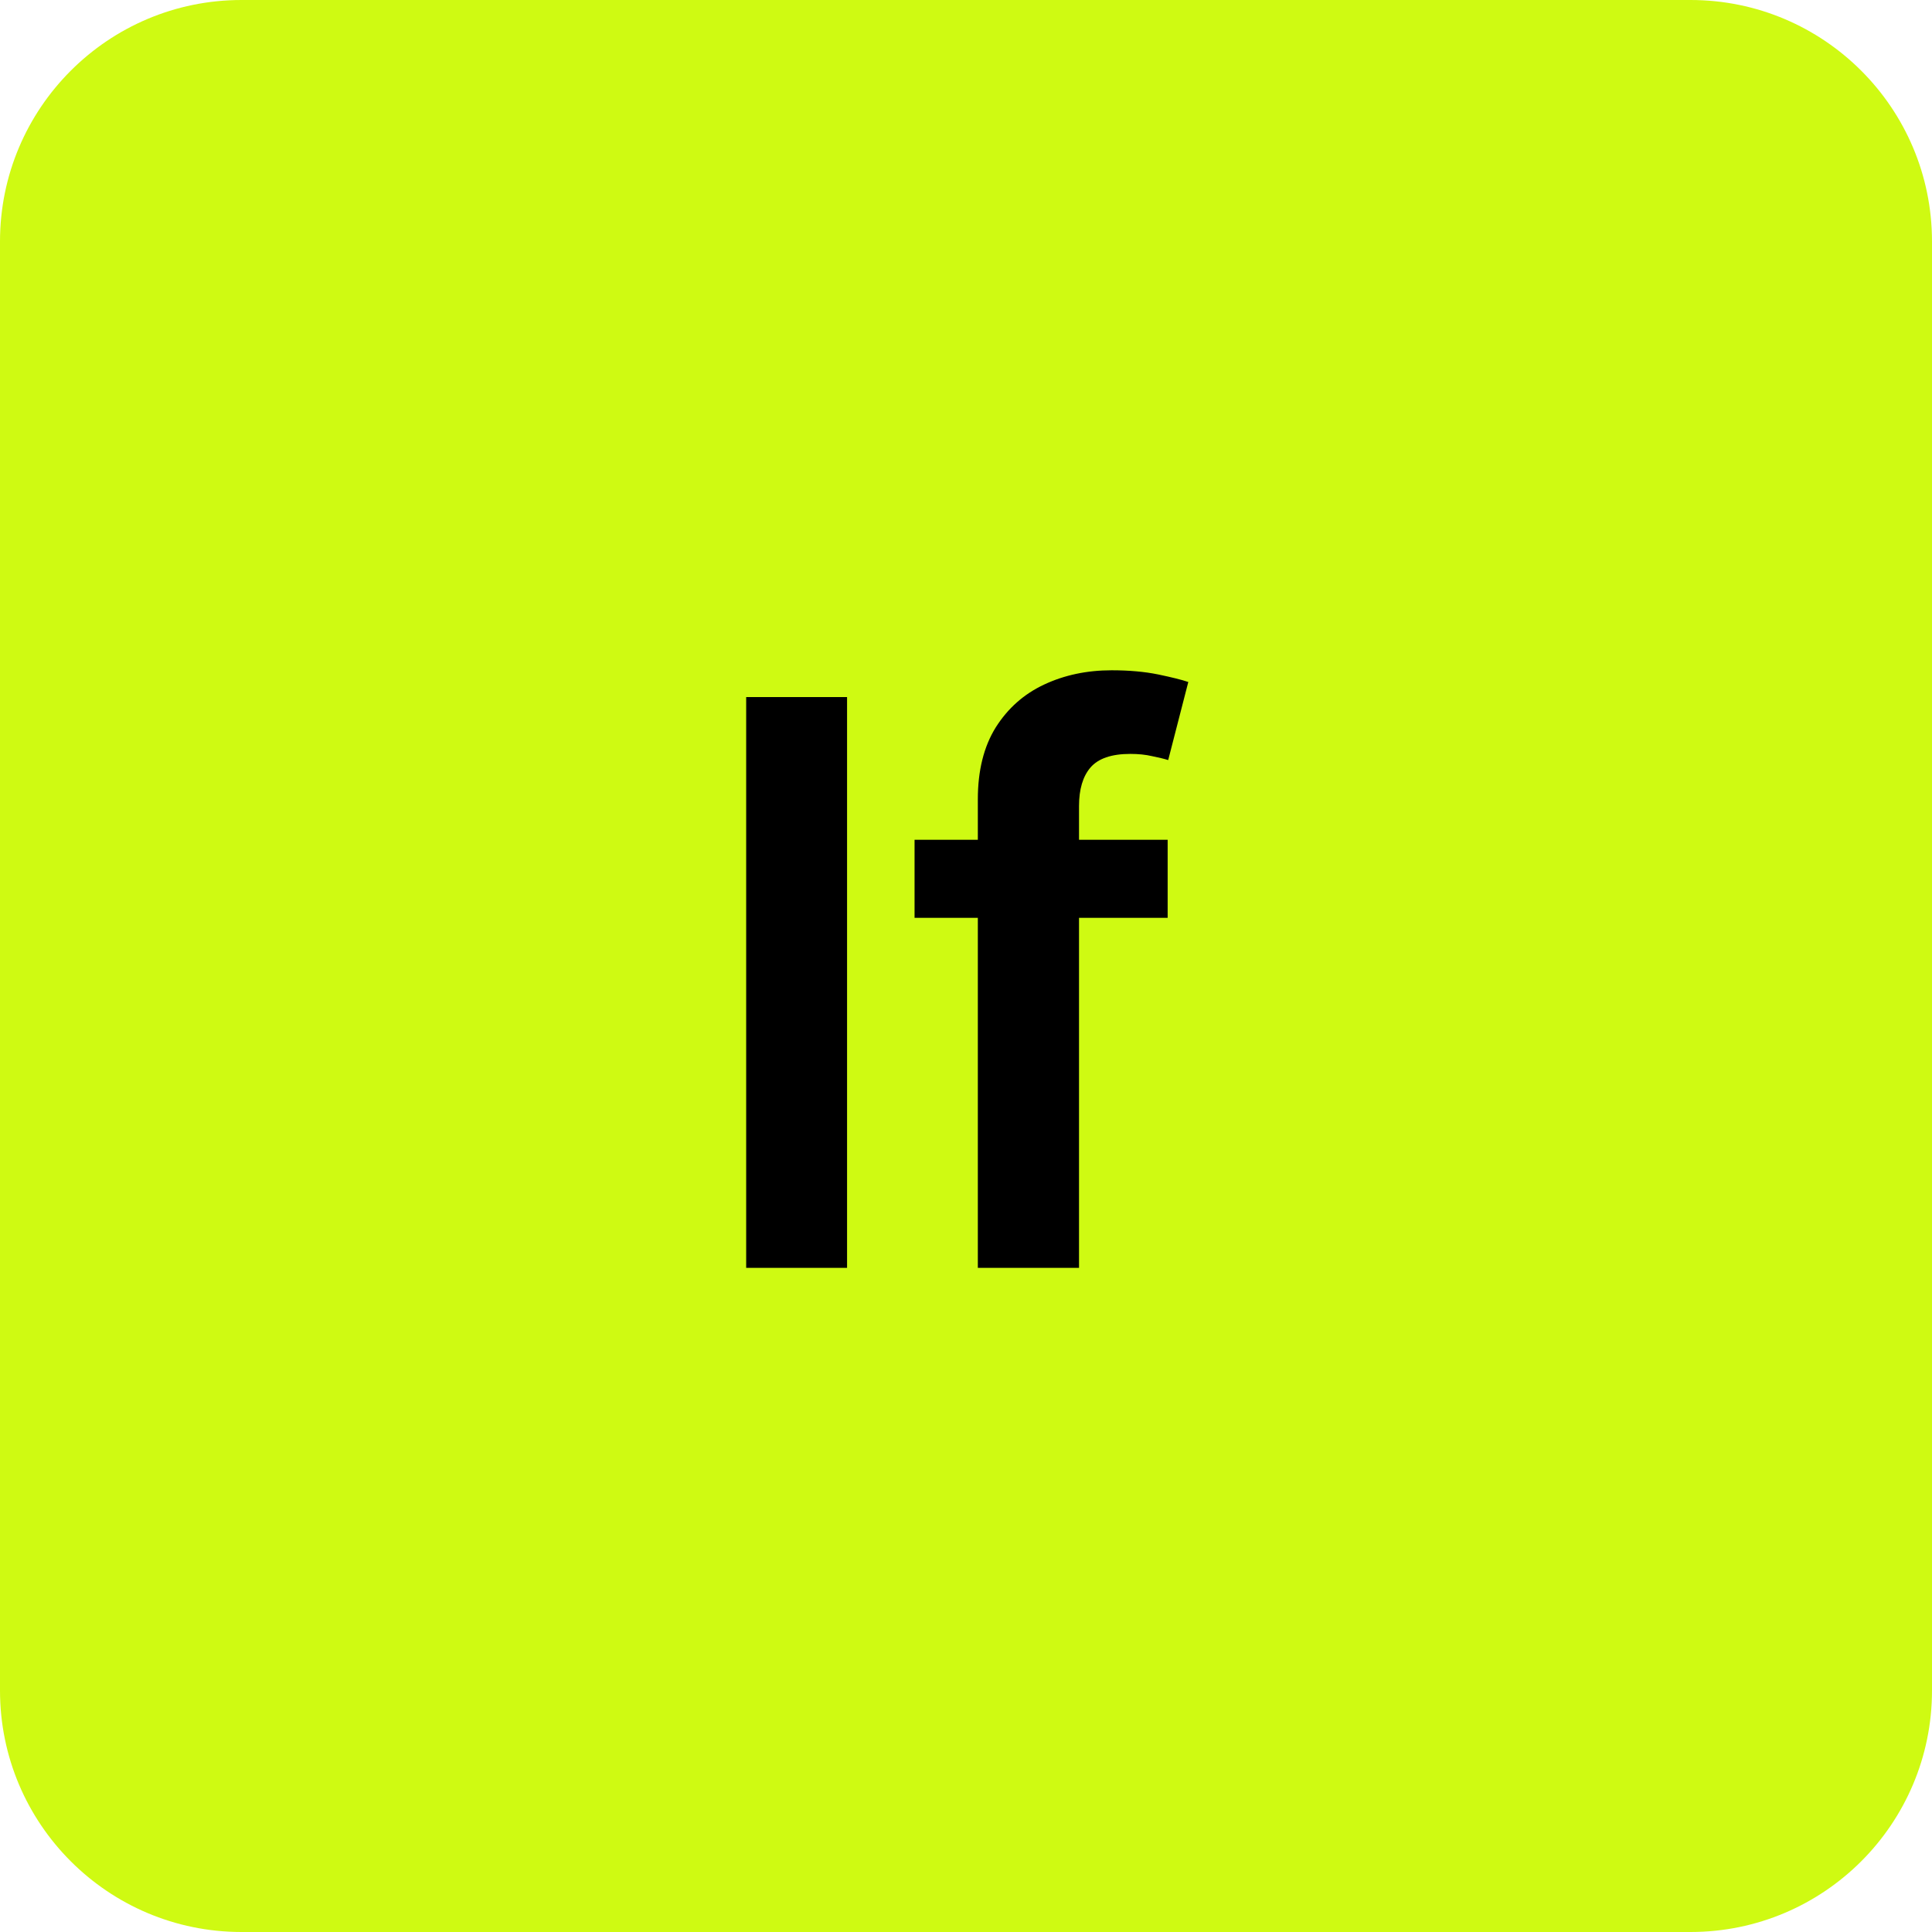
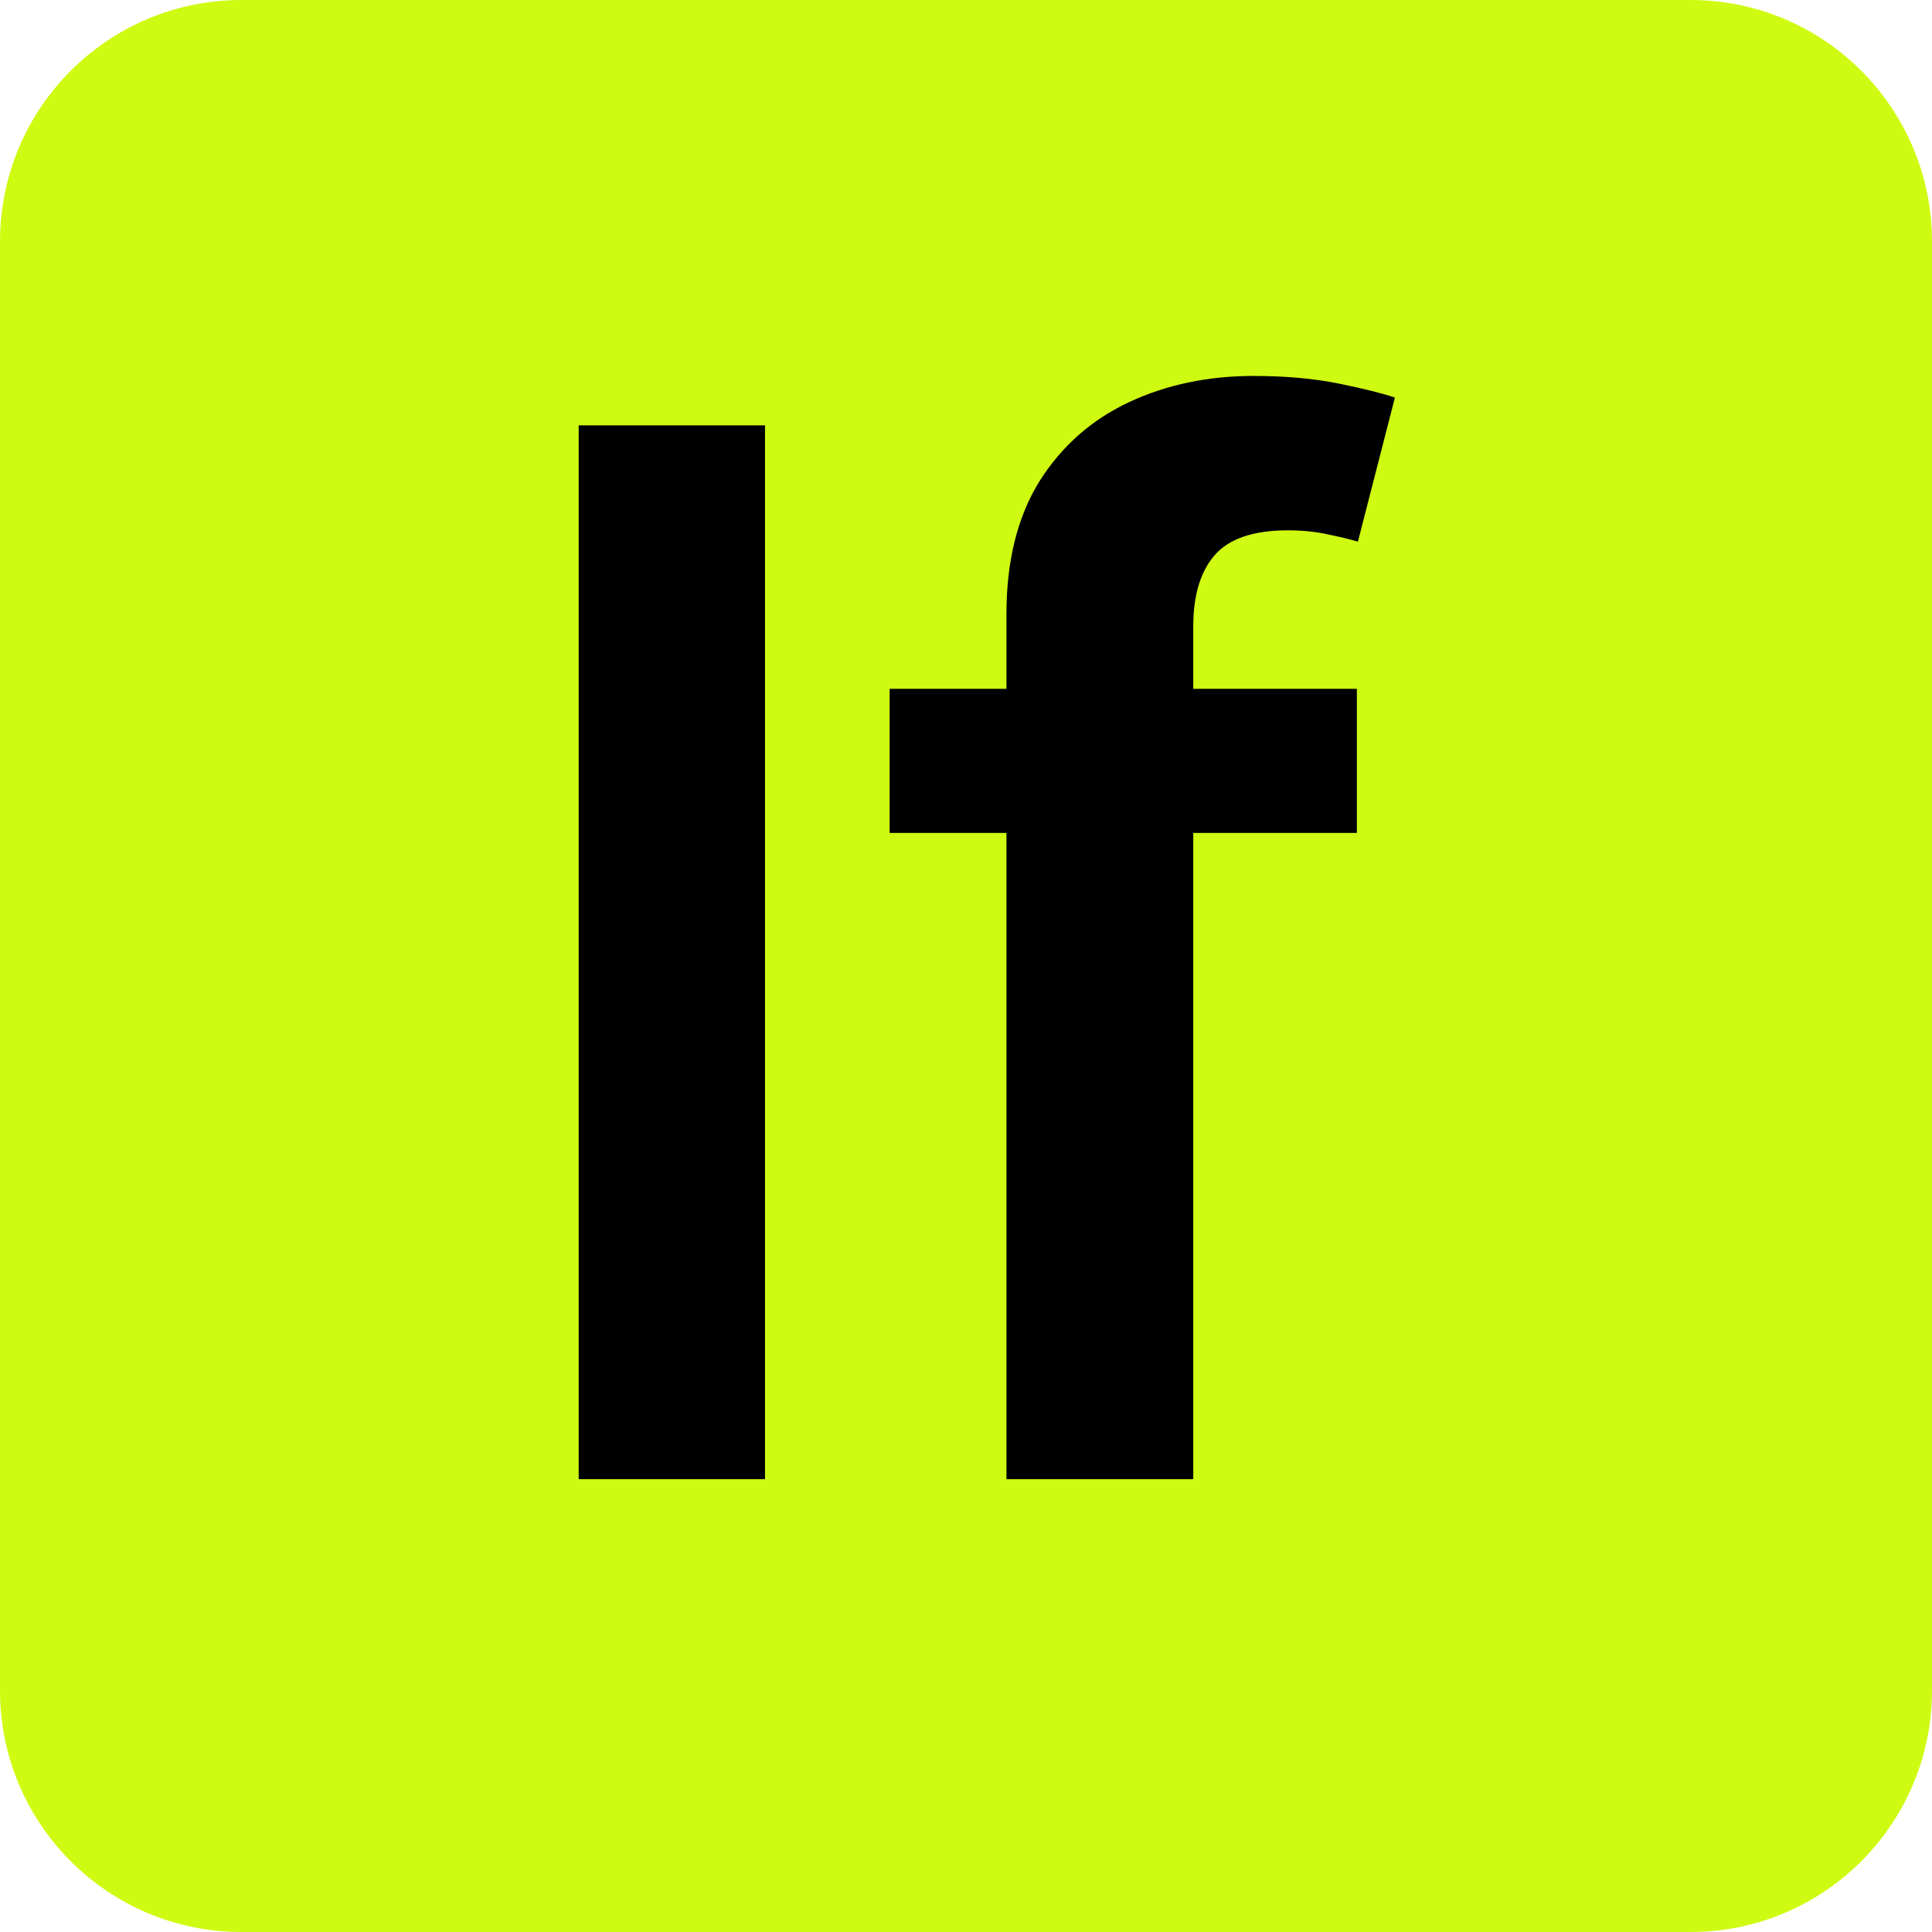
<svg xmlns="http://www.w3.org/2000/svg" width="32" height="32" viewBox="0 0 32 32" fill="none">
  <rect width="32" height="32" rx="4" fill="#CFFA12" />
-   <path d="M14.03 11.546V21H12.359V11.546H14.03ZM19.34 13.909V15.202H15.148V13.909H19.34ZM16.196 21V13.24C16.196 12.763 16.295 12.366 16.492 12.049C16.692 11.732 16.959 11.495 17.295 11.338C17.63 11.181 18.003 11.102 18.412 11.102C18.701 11.102 18.958 11.125 19.183 11.171C19.408 11.218 19.574 11.259 19.682 11.296L19.349 12.589C19.278 12.567 19.189 12.546 19.081 12.524C18.974 12.499 18.854 12.487 18.721 12.487C18.41 12.487 18.19 12.563 18.061 12.713C17.935 12.861 17.872 13.073 17.872 13.351V21H16.196Z" fill="black" />
+   <path d="M12.671 7.045V24.5H9.585V7.045H12.671ZM22.474 11.409V13.796H14.735V11.409H22.474ZM16.67 24.5V10.173C16.67 9.293 16.852 8.56 17.215 7.974C17.584 7.389 18.079 6.952 18.698 6.662C19.317 6.372 20.005 6.227 20.761 6.227C21.295 6.227 21.769 6.27 22.184 6.355C22.599 6.44 22.905 6.517 23.104 6.585L22.491 8.972C22.36 8.932 22.195 8.892 21.996 8.852C21.798 8.807 21.576 8.784 21.332 8.784C20.758 8.784 20.352 8.923 20.113 9.202C19.88 9.474 19.764 9.866 19.764 10.378V24.5H16.67Z" fill="black" />
</svg>
